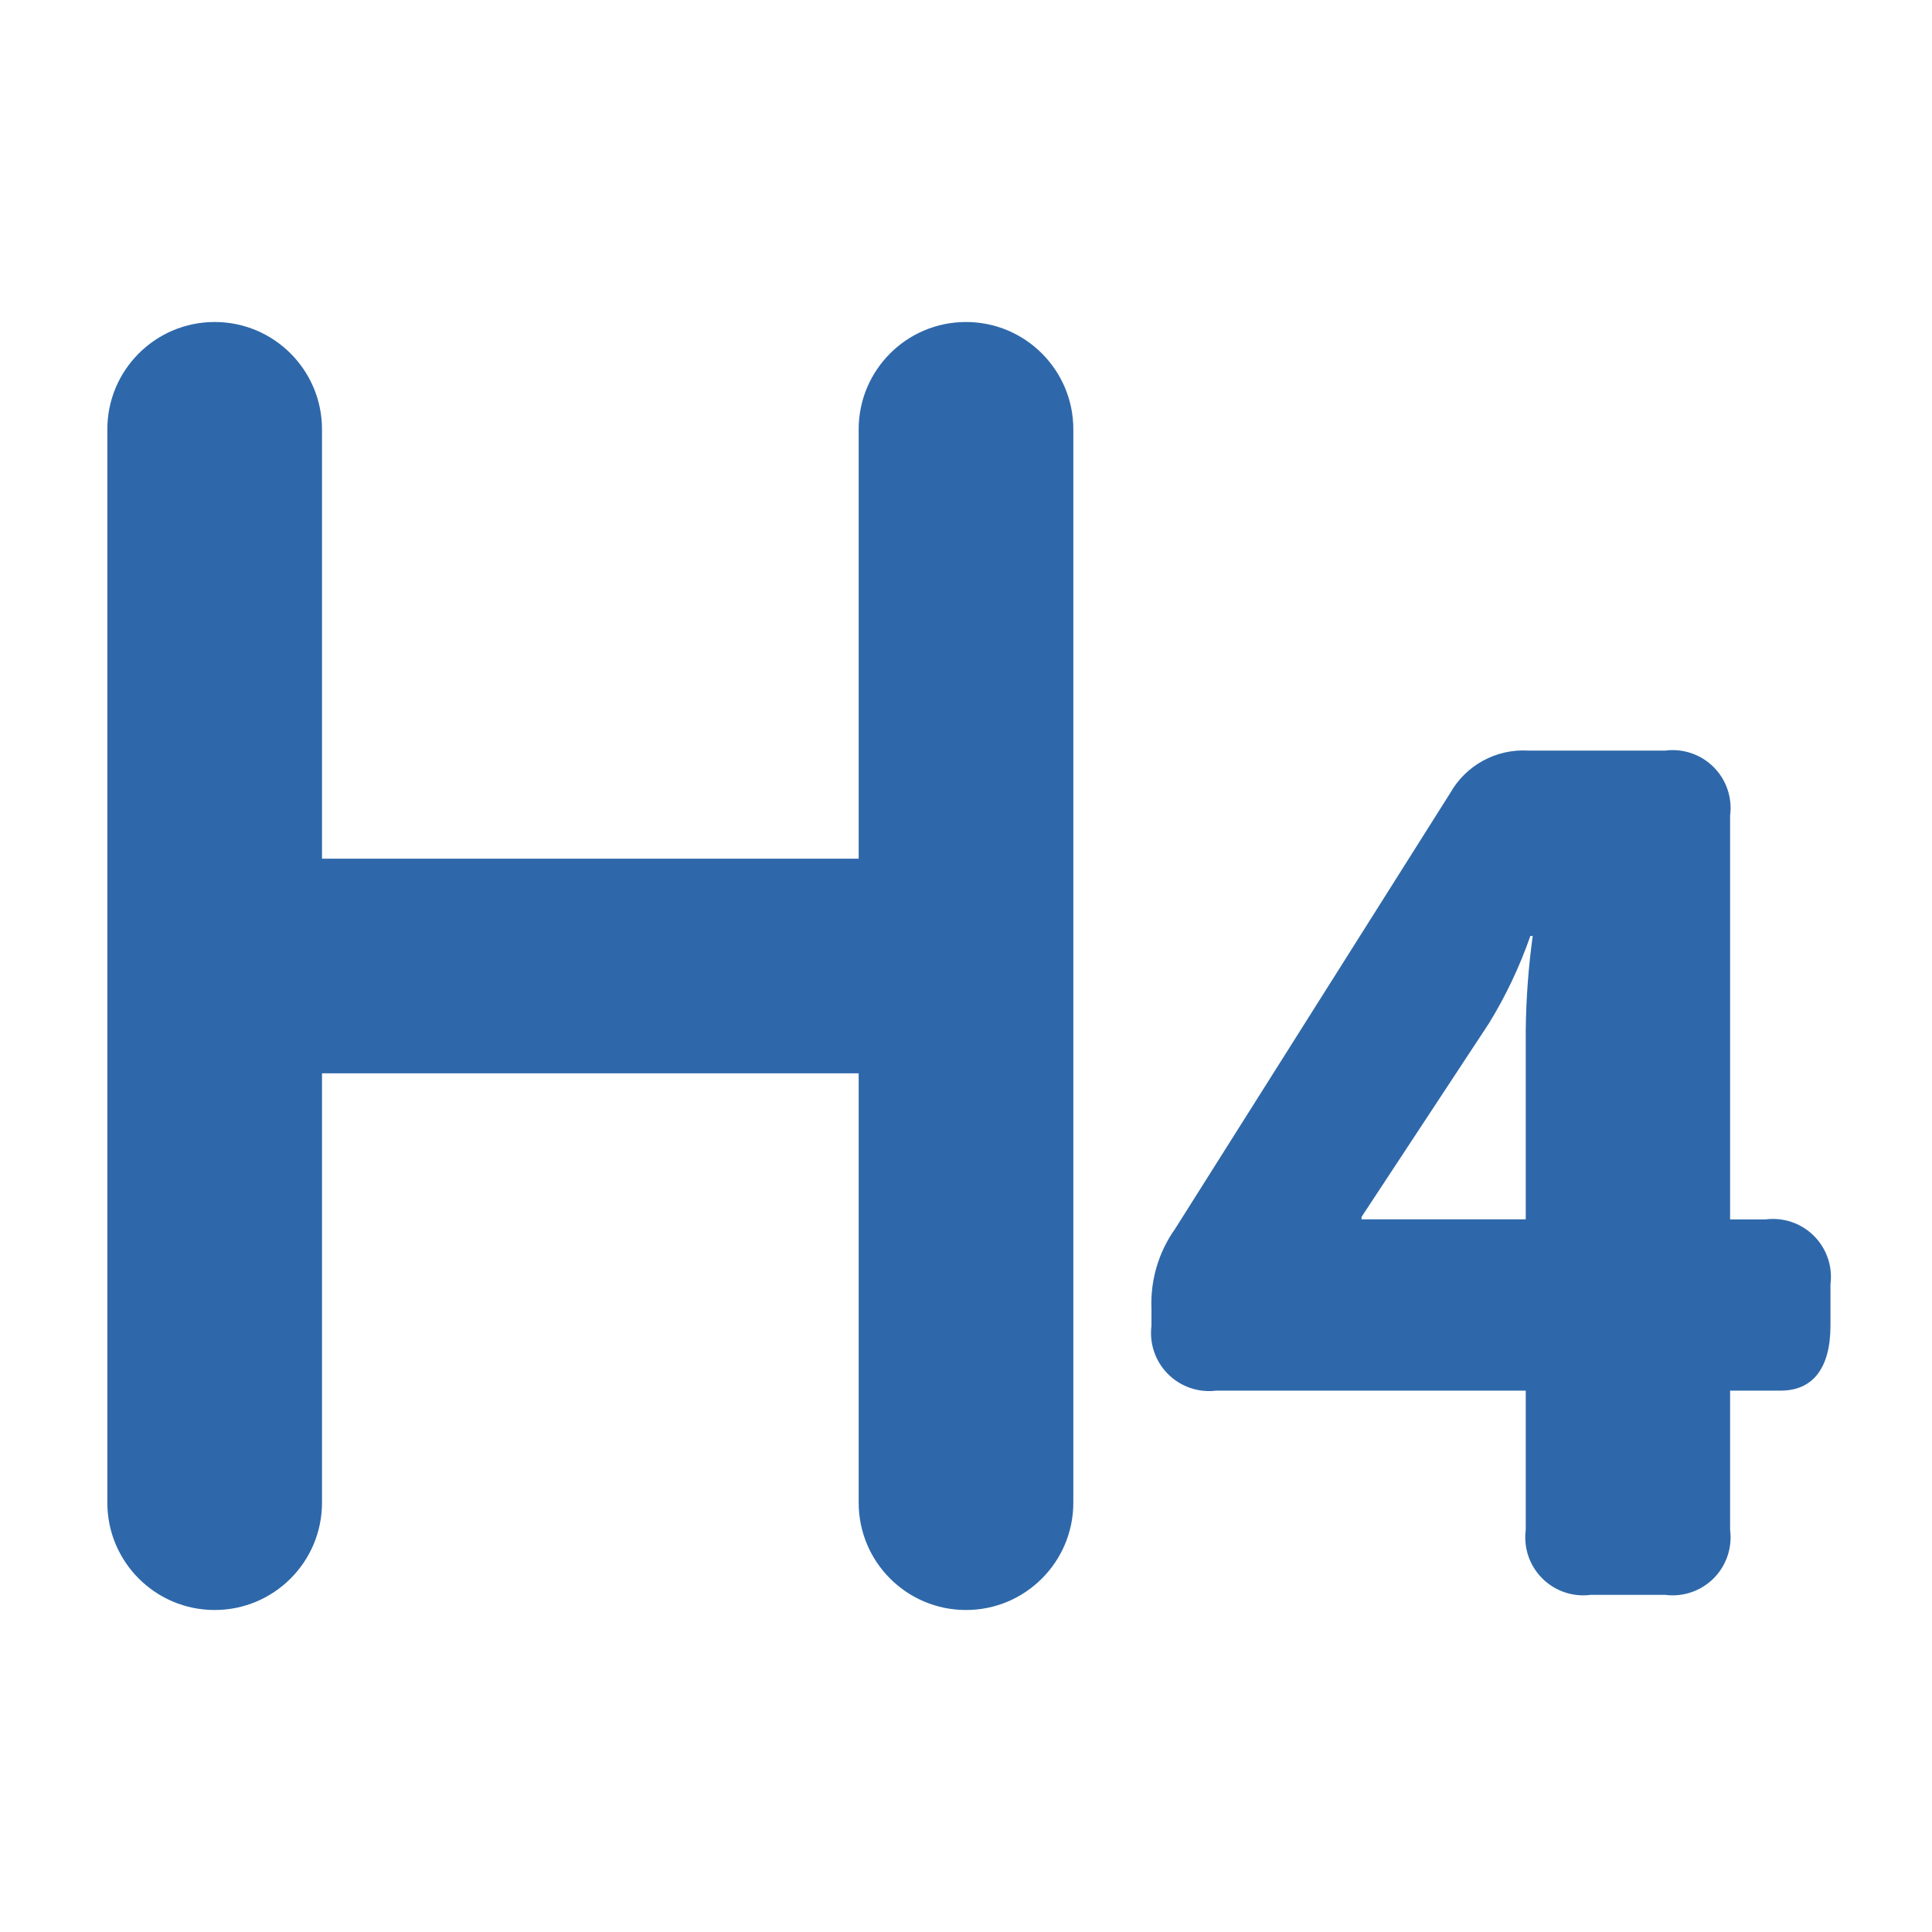
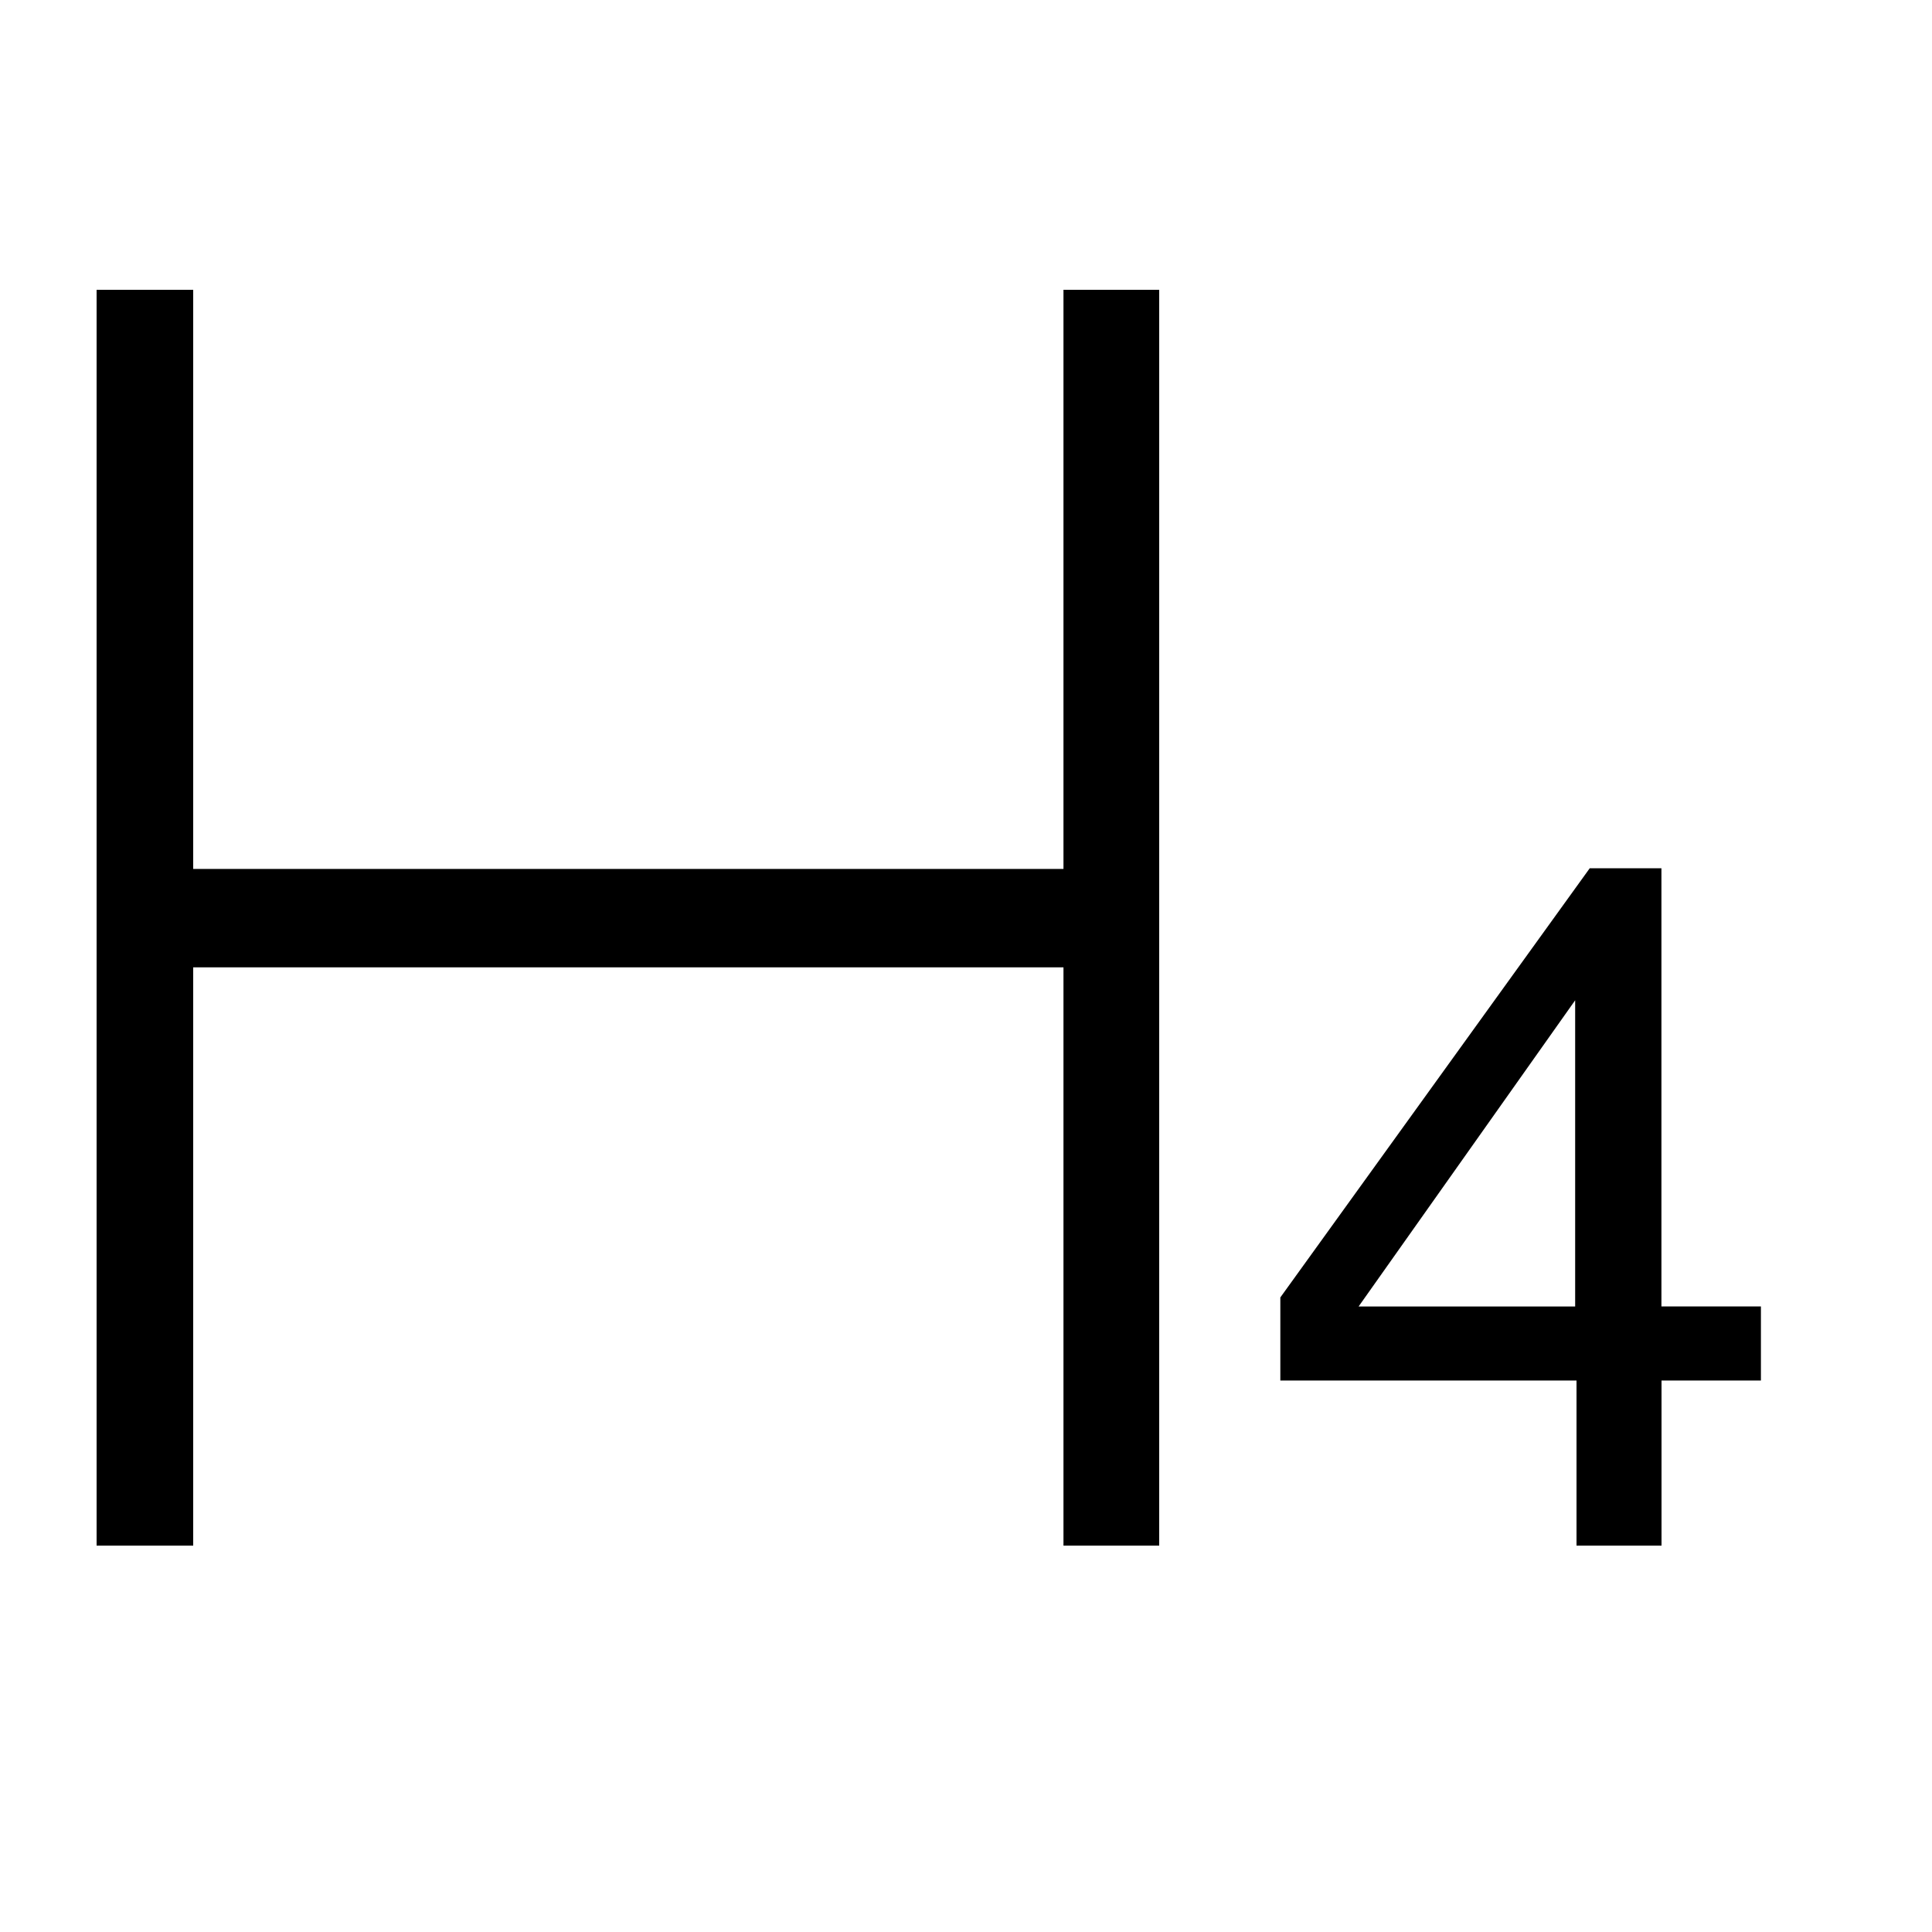
- <svg xmlns="http://www.w3.org/2000/svg" t="1538745370798" class="icon" style="fill: rgb(46, 104, 170)" viewBox="0 0 1024 1024" version="1.1" p-id="16262" width="200" height="200">
+ <svg xmlns="http://www.w3.org/2000/svg" t="1552895416338" class="icon" style="" viewBox="0 0 1024 1024" version="1.1" p-id="3654" width="200" height="200">
  <defs>
    <style type="text/css" />
  </defs>
-   <path d="M568.889 227.556v568.889a56.889 56.889 0 0 1-113.778 0v-227.556H170.667v227.556a56.889 56.889 0 0 1-113.778 0V227.556a56.889 56.889 0 0 1 113.778 0v227.556h284.444V227.556a56.889 56.889 0 0 1 113.778 0z m401.294 453.177v21.902c0 22.528-9.387 34.418-26.283 34.418h-26.908v73.842a30.72 30.72 0 0 1-34.418 34.418h-39.481a30.72 30.72 0 0 1-34.418-34.418v-73.842h-163.954a30.777 30.777 0 0 1-34.418-34.418v-8.761a68.21 68.21 0 0 1 12.516-42.553l145.806-230.969a44.487 44.487 0 0 1 41.301-22.528h72.647a30.72 30.72 0 0 1 34.418 34.475v214.016h18.773a30.72 30.72 0 0 1 34.418 34.418zM812.373 496.071h-1.252a238.364 238.364 0 0 1-21.902 46.251l-67.584 102.684v1.252h87.04v-100.124a400.498 400.498 0 0 1 3.698-50.062z" p-id="16263" />
+   <path d="M834.867 692.429v-162.253l-114.79 162.304h114.79zM835.584 819.2v-87.501h-156.979v-44.032l163.994-227.482h37.99v232.243h52.736v39.27H880.64V819.2h-45.005zM51.2 153.6h51.2v306.944h461.261V153.6H614.4v665.6h-50.739v-306.483H102.4V819.2H51.2z" fill="#000000" p-id="3655" />
</svg>
